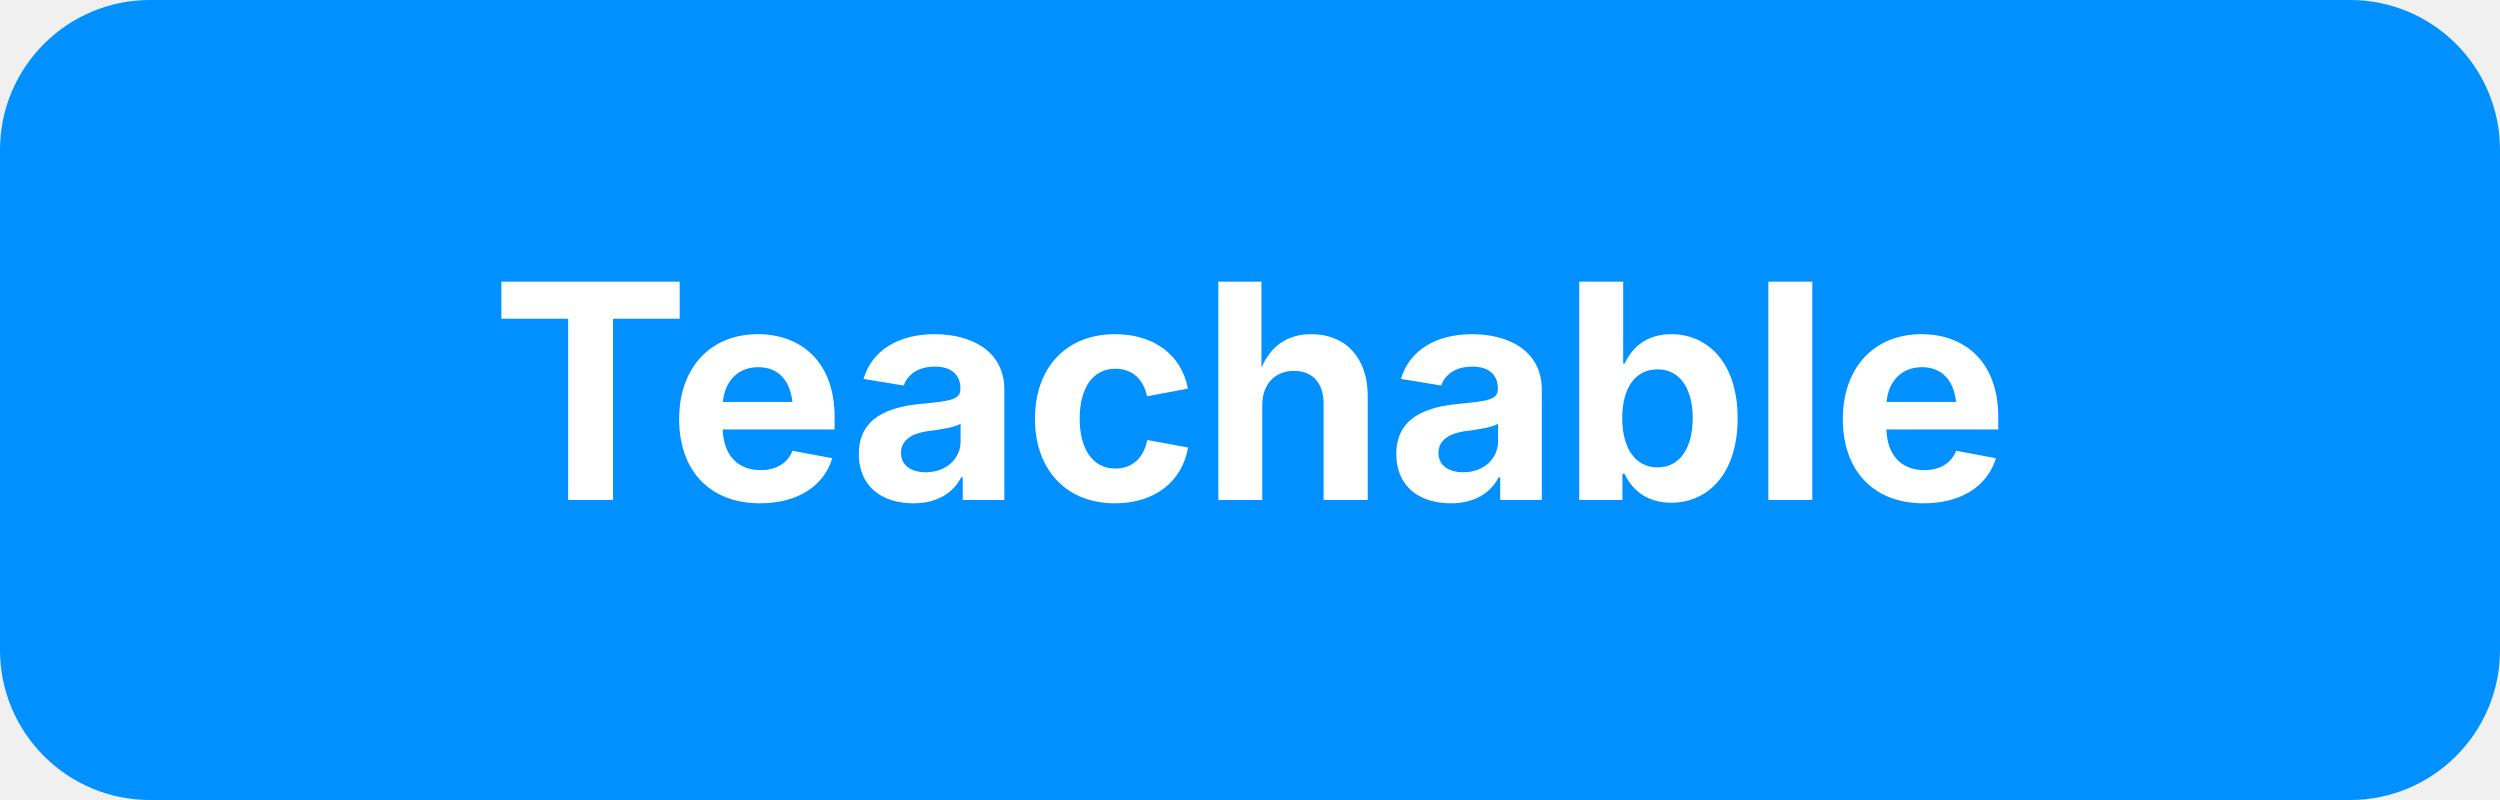
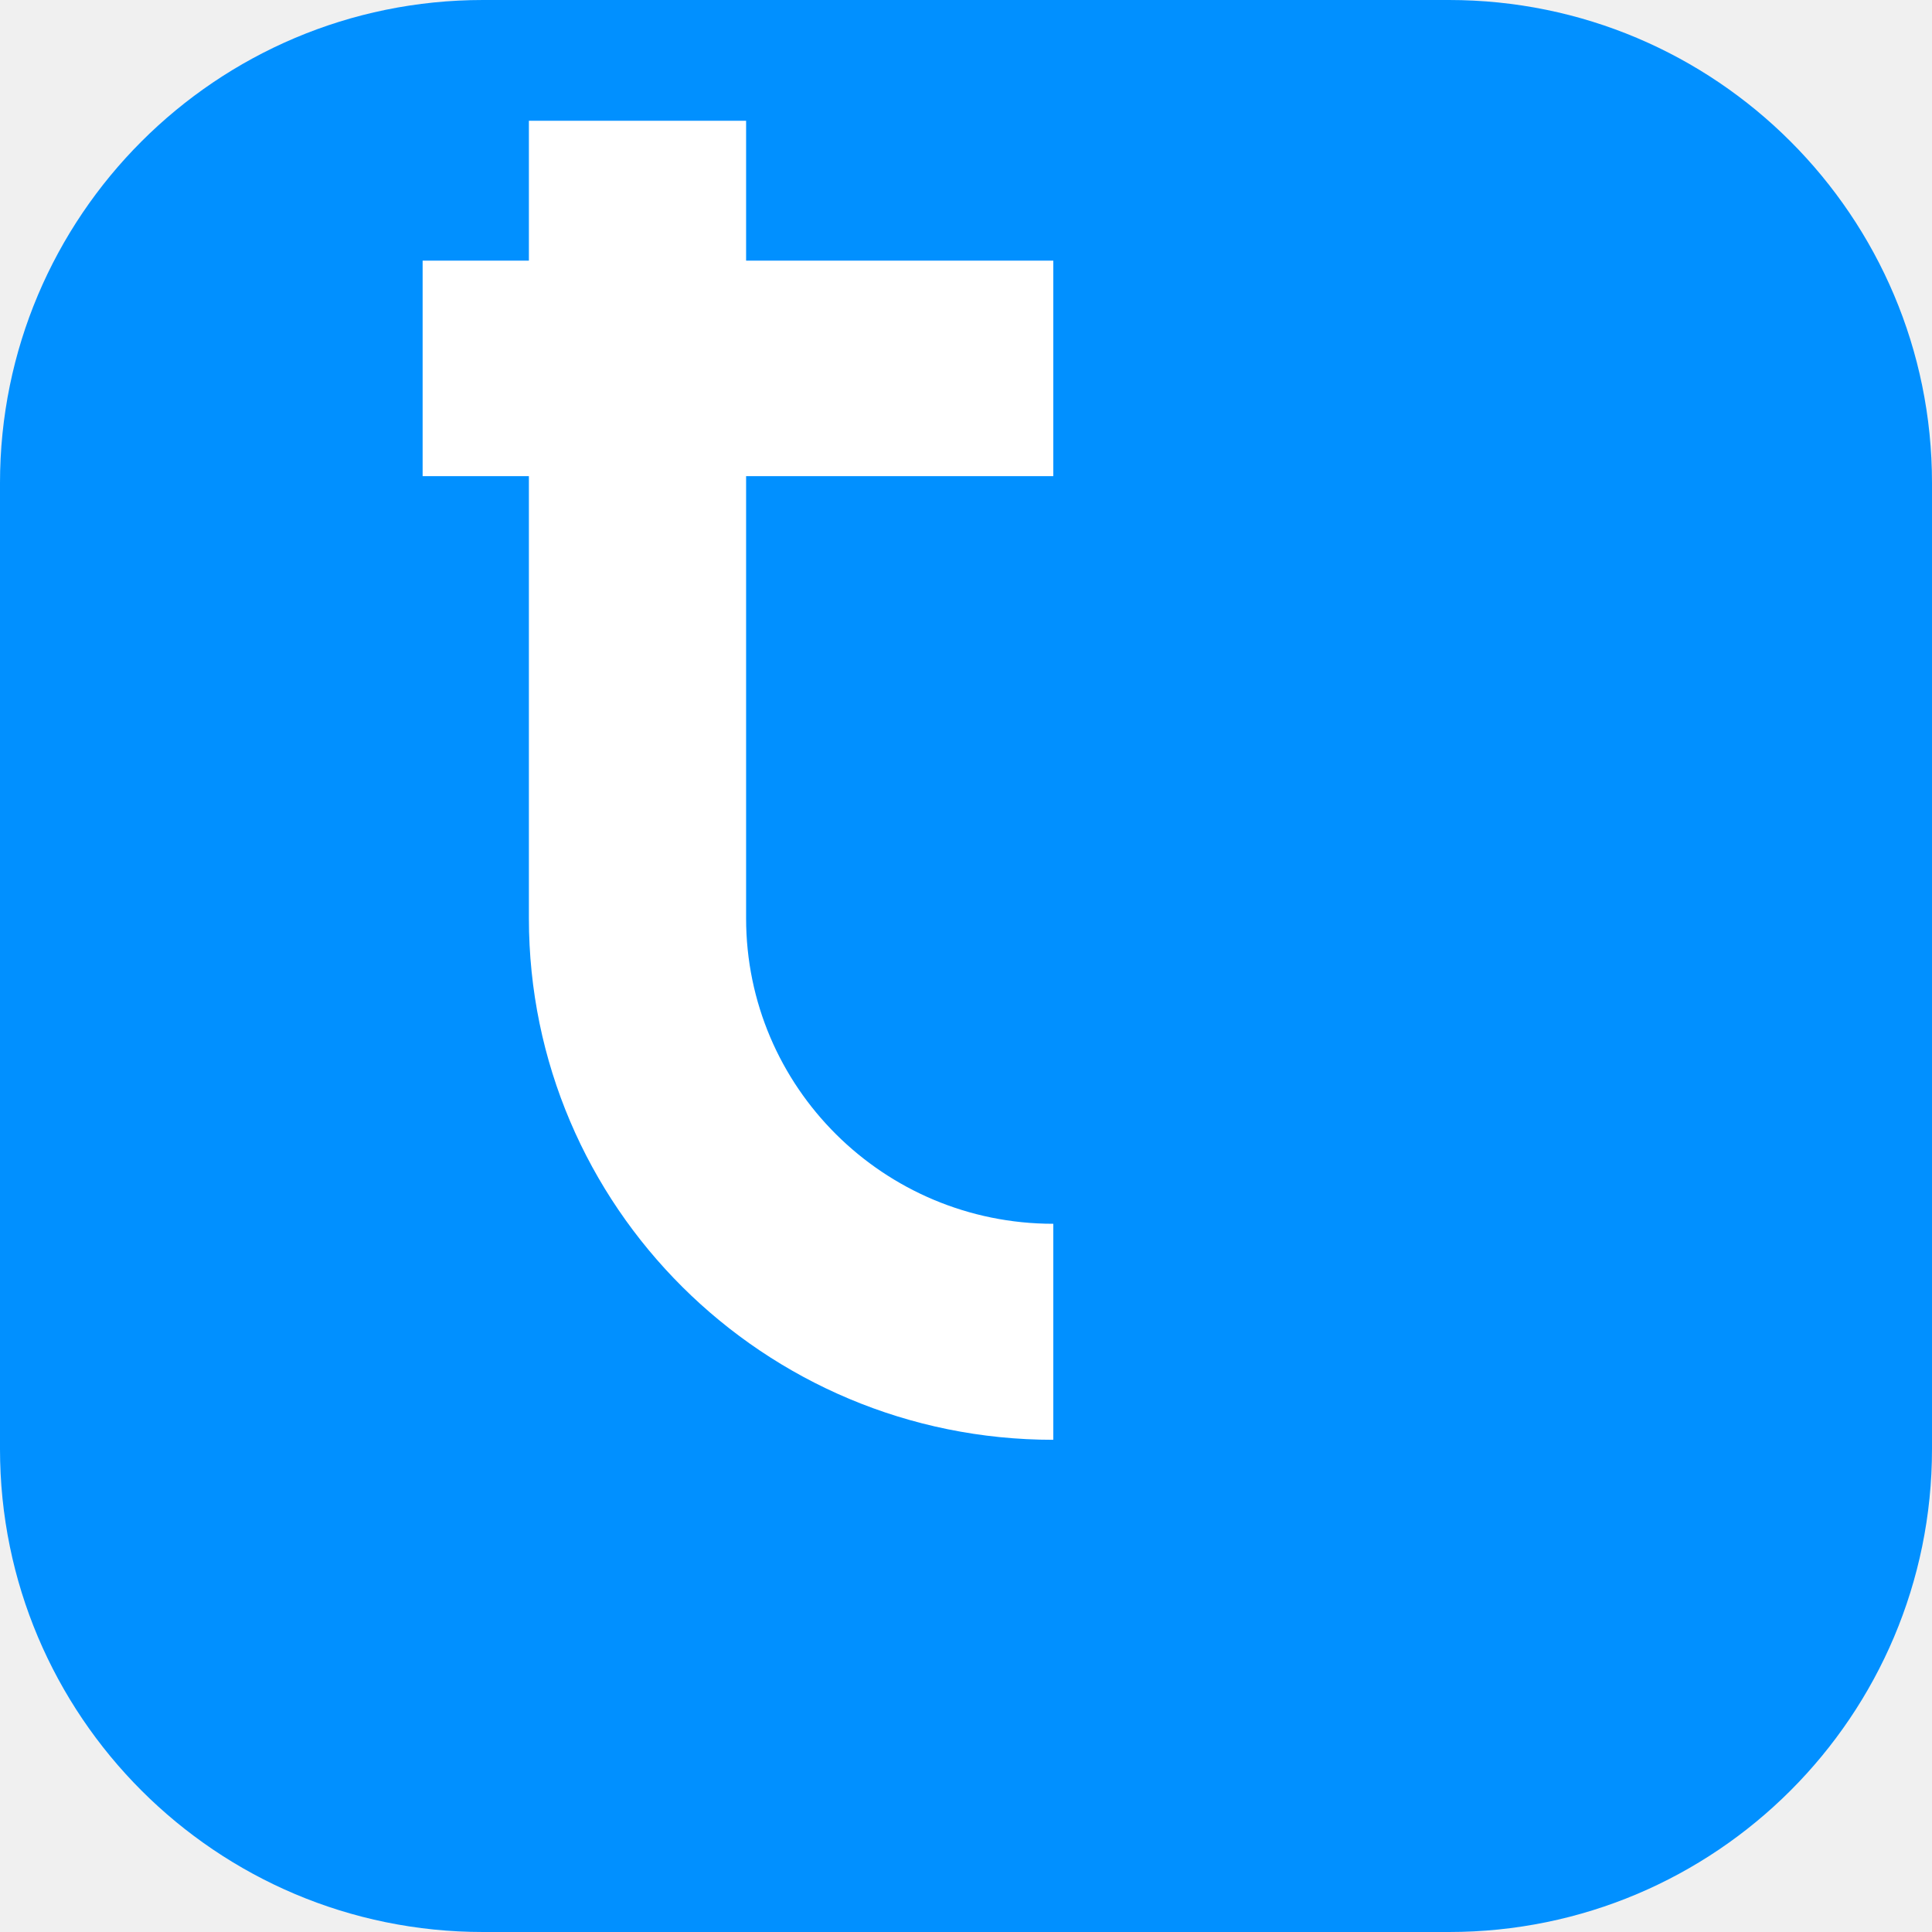
- <svg xmlns="http://www.w3.org/2000/svg" viewBox="0 0 200 64" role="img" aria-label="Teachable">
-   <rect width="200" height="64" rx="12" fill="#0190FF" />
-   <text x="100" y="40" text-anchor="middle" fill="#fff" font-family="system-ui,-apple-system,sans-serif" font-size="24" font-weight="700">Teachable</text>
+ <svg xmlns="http://www.w3.org/2000/svg" viewBox="0 0 32 32" role="img" aria-label="Teachable">
+   <rect width="32" height="32" rx="8" fill="#0190FF" />
+   <g transform="translate(7 2) scale(0.48)">
+     <path fill="#fff" d="M11.162,0H3.667v4.827H0v7.436h3.667v15.256c0,9.939,8.101,17.997,18.095,17.997v-7.454c-5.855,0-10.6-4.719-10.6-10.543v-15.256h10.6v-7.436h-10.6V0Z" />
+   </g>
</svg>
